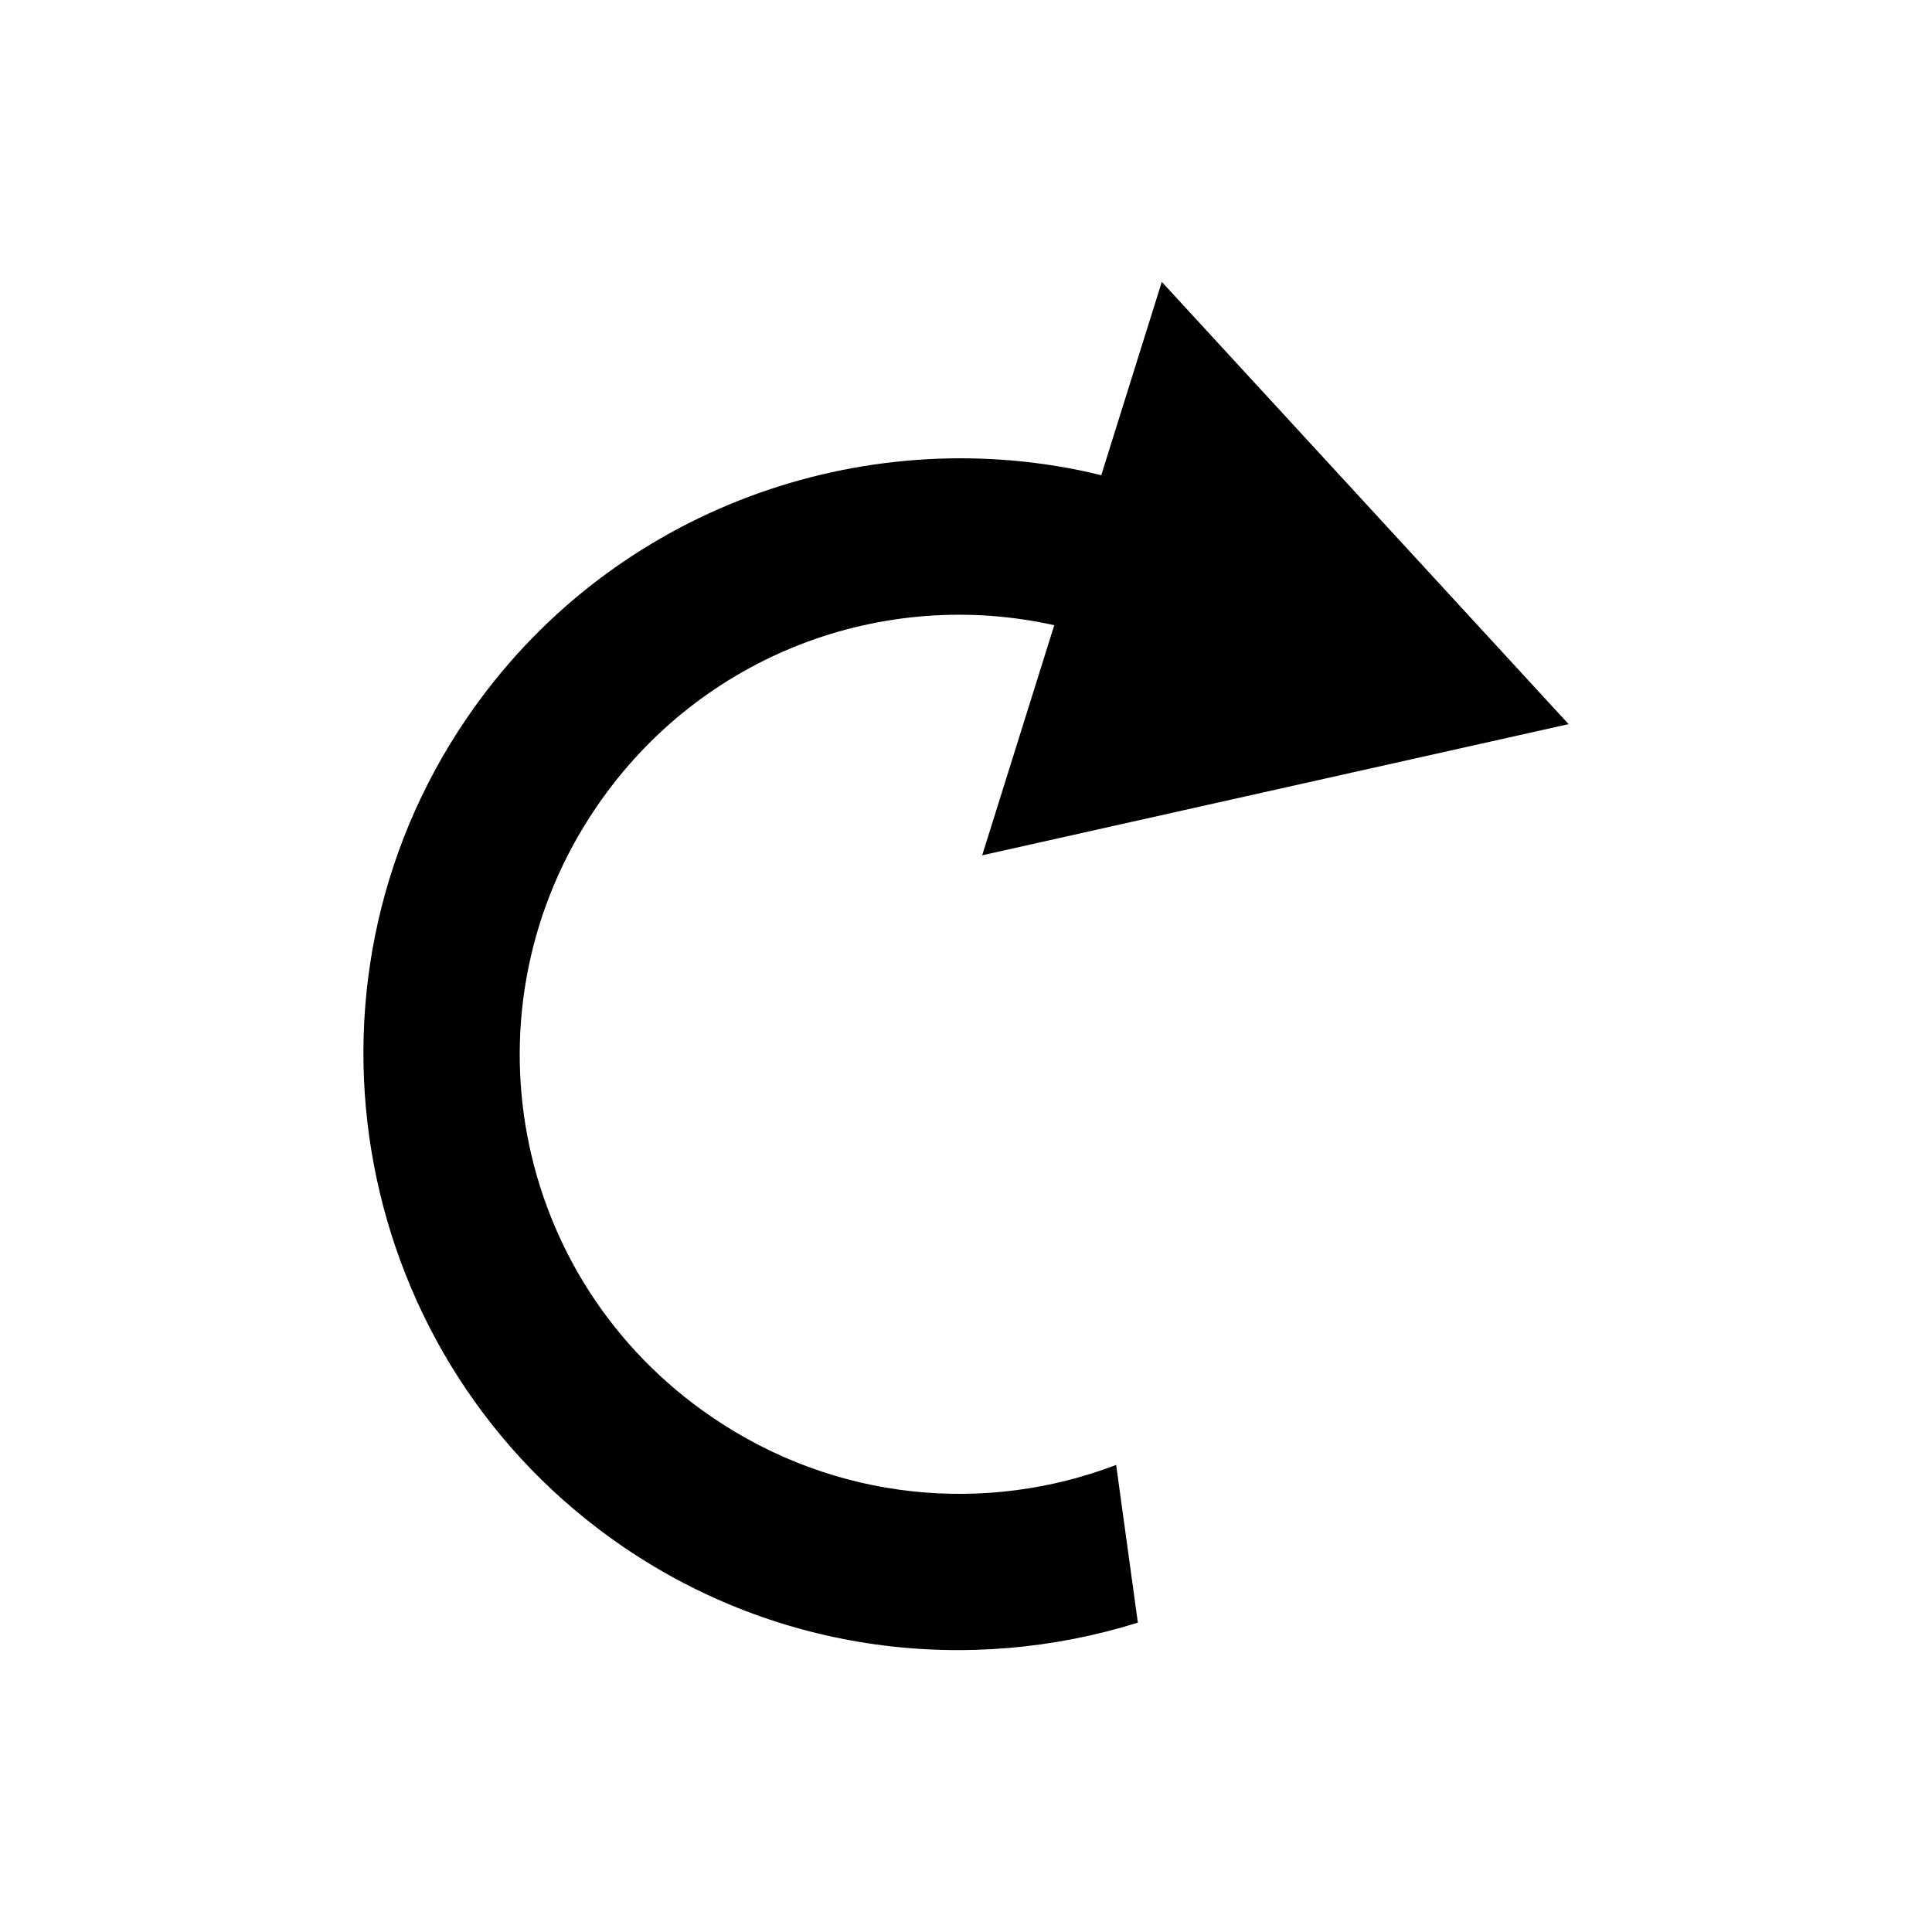
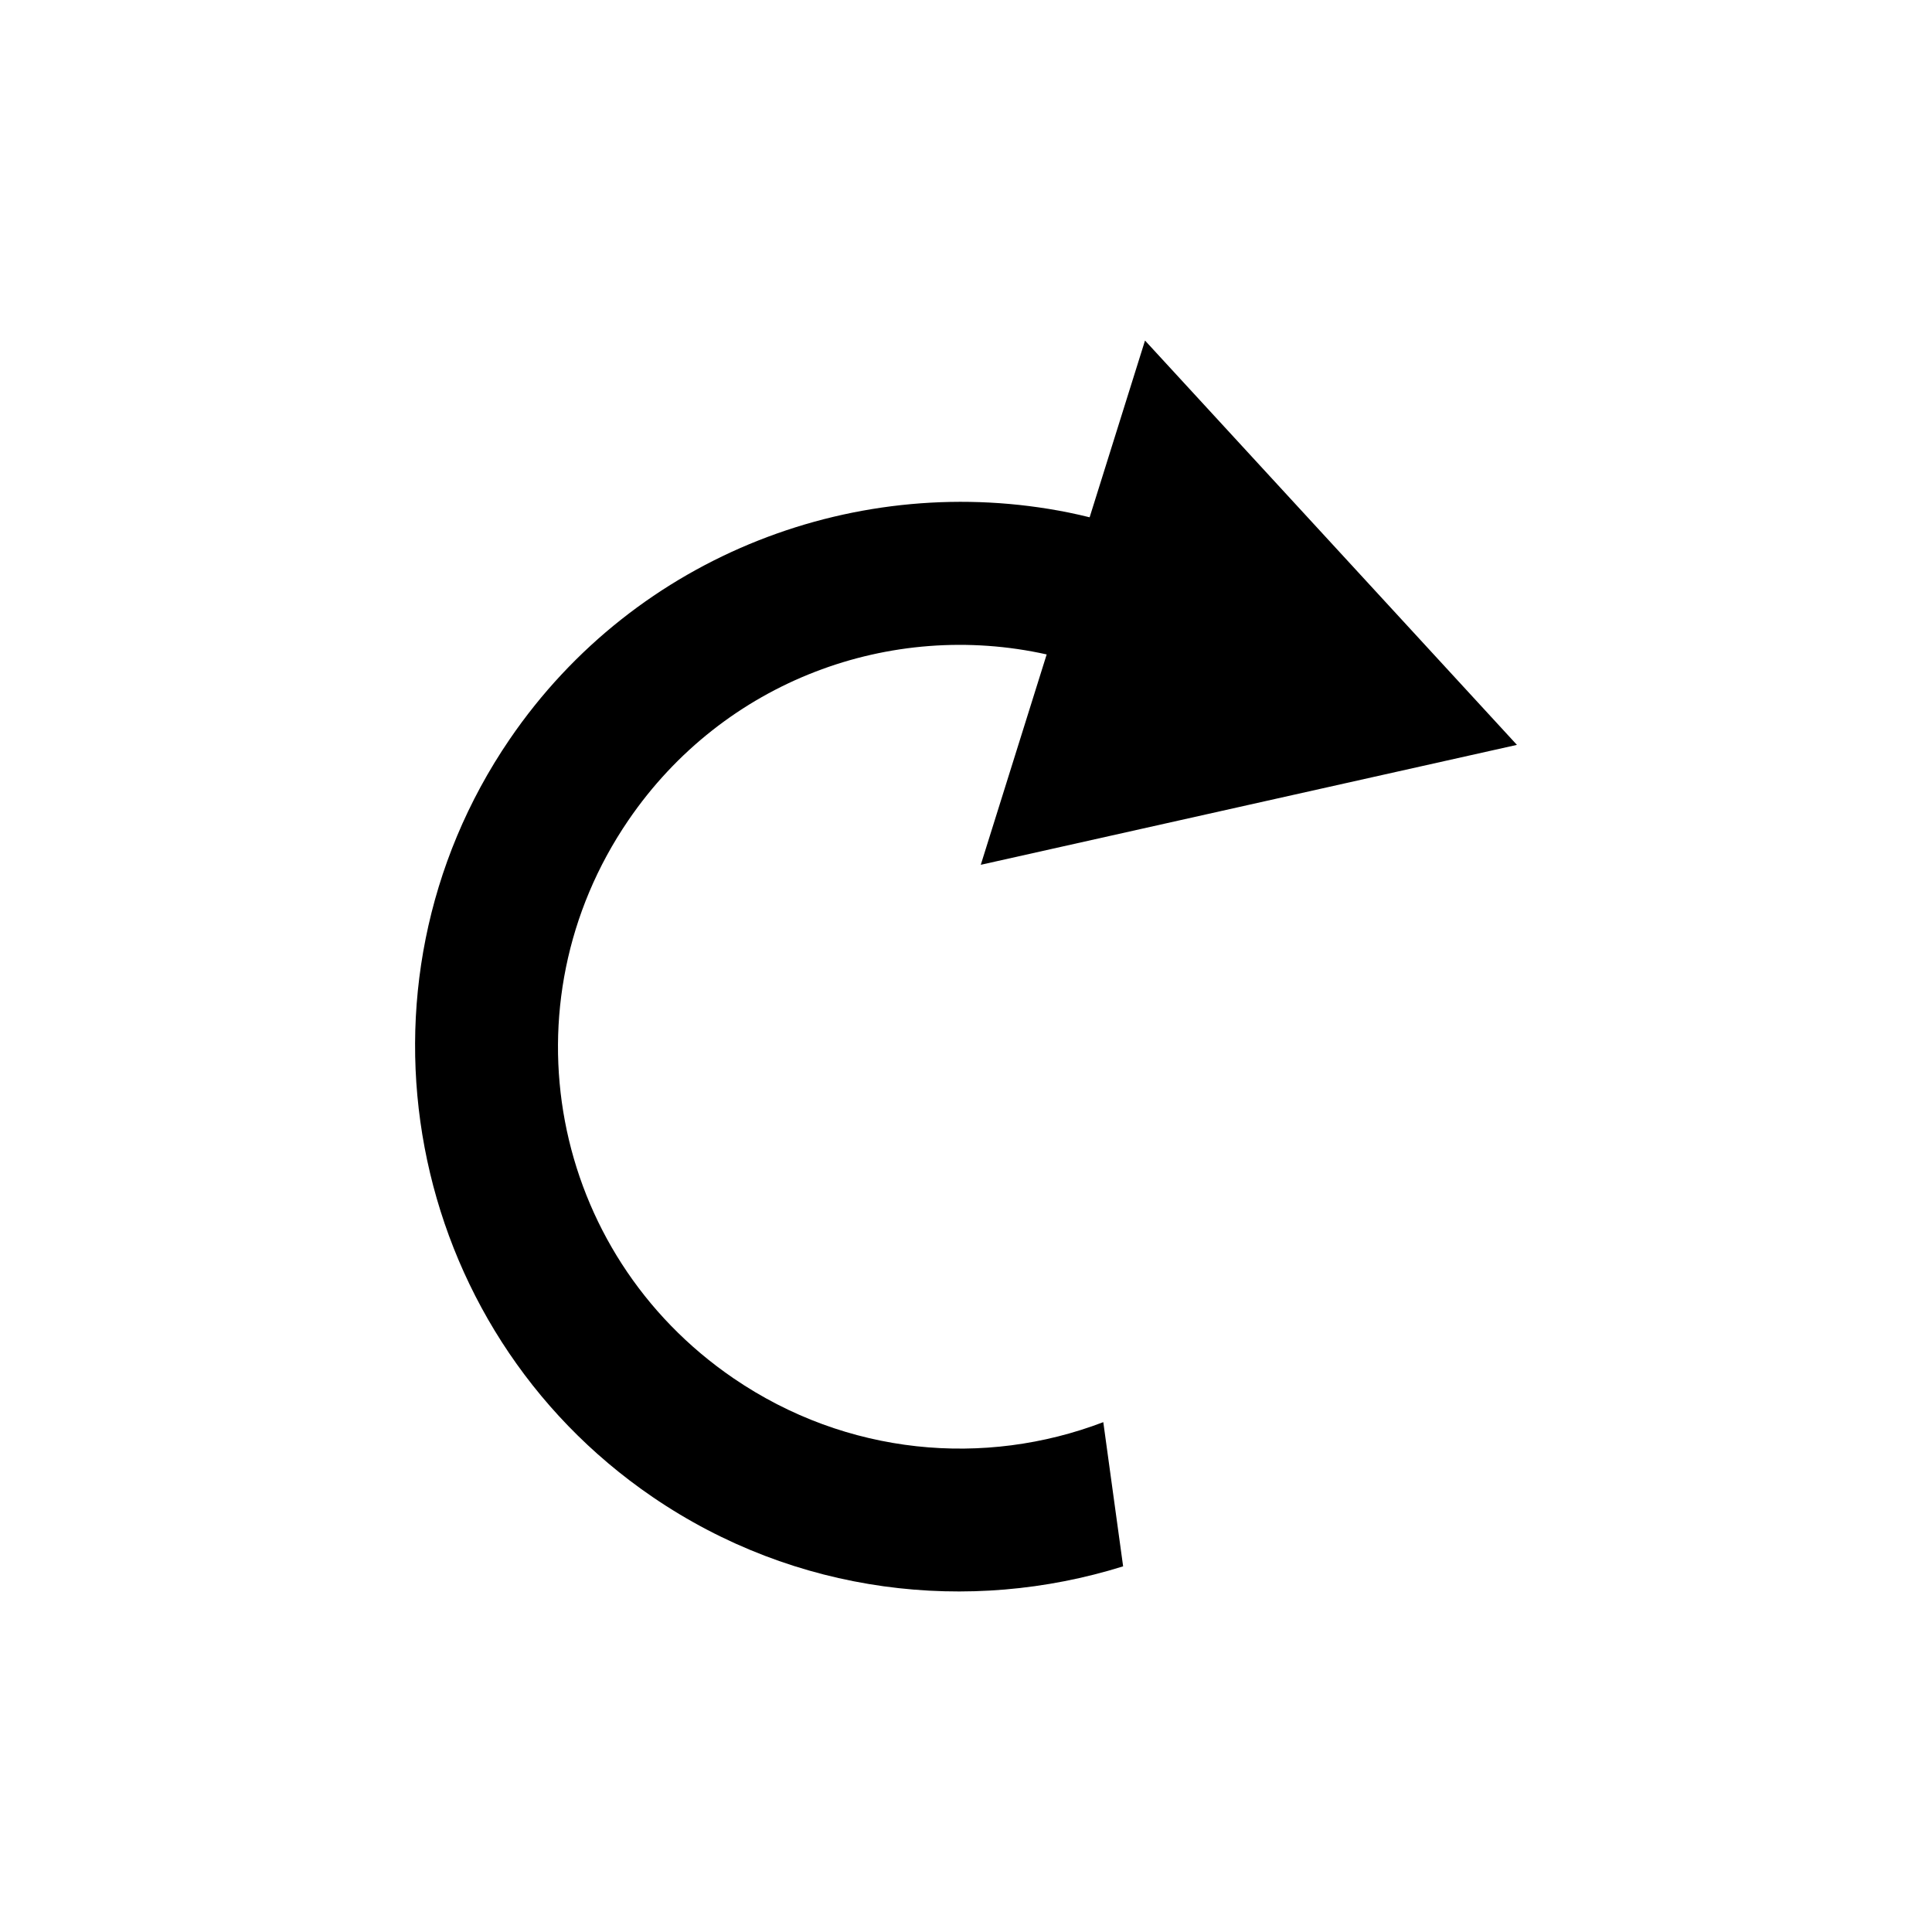
<svg xmlns="http://www.w3.org/2000/svg" id="svg2" version="1.1" viewBox="0 0 128 128" height="128" width="128">
  <defs id="defs15" />
-   <path style="color:#000000;font-style:normal;font-variant:normal;font-weight:normal;font-stretch:normal;font-size:medium;line-height:normal;font-family:sans-serif;font-variant-ligatures:normal;font-variant-position:normal;font-variant-caps:normal;font-variant-numeric:normal;font-variant-alternates:normal;font-feature-settings:normal;text-indent:0;text-align:start;text-decoration:none;text-decoration-line:none;text-decoration-style:solid;text-decoration-color:#000000;letter-spacing:normal;word-spacing:normal;text-transform:none;writing-mode:lr-tb;direction:ltr;text-orientation:mixed;dominant-baseline:auto;baseline-shift:baseline;text-anchor:start;white-space:normal;shape-padding:0;clip-rule:nonzero;display:inline;overflow:visible;visibility:visible;opacity:1;isolation:auto;mix-blend-mode:normal;color-interpolation:sRGB;color-interpolation-filters:linearRGB;solid-color:#000000;solid-opacity:1;vector-effect:none;fill:#000000;fill-opacity:1;fill-rule:nonzero;stroke:none;stroke-width:10.412;stroke-linecap:butt;stroke-linejoin:miter;stroke-miterlimit:4;stroke-dasharray:none;stroke-dashoffset:0;stroke-opacity:1;paint-order:normal;color-rendering:auto;image-rendering:auto;shape-rendering:auto;text-rendering:auto;enable-background:accumulate" d="m 76.972,18.676 13.477,14.65 13.475,14.65 -19.426,4.344 -19.426,4.346 4.775,-15.244 C 58.579,38.909 46.465,43.289 39.532,53.441 c -9.097,13.322 -5.701,31.339 7.621,40.436 8.211,5.607 18.204,6.461 26.795,3.178 l 1.438,10.449 C 64.23,110.99 51.644,109.55 41.282,102.475 23.313,90.205 18.663,65.537 30.933,47.568 40.135,34.092 56.312,28.107 71.405,31.133 c 0.52,0.104 1.038,0.226 1.555,0.352 z" id="path855" />
+   <path style="color:#000000;font-style:normal;font-variant:normal;font-weight:normal;font-stretch:normal;font-size:medium;line-height:normal;font-family:sans-serif;font-variant-ligatures:normal;font-variant-position:normal;font-variant-caps:normal;font-variant-numeric:normal;font-variant-alternates:normal;font-feature-settings:normal;text-indent:0;text-align:start;text-decoration:none;text-decoration-line:none;text-decoration-style:solid;text-decoration-color:#000000;letter-spacing:normal;word-spacing:normal;text-transform:none;writing-mode:lr-tb;direction:ltr;text-orientation:mixed;dominant-baseline:auto;baseline-shift:baseline;text-anchor:start;white-space:normal;shape-padding:0;clip-rule:nonzero;display:inline;overflow:visible;visibility:visible;opacity:1;isolation:auto;mix-blend-mode:normal;color-interpolation:sRGB;color-interpolation-filters:linearRGB;solid-color:#000000;solid-opacity:1;vector-effect:none;fill:#000000;fill-opacity:1;fill-rule:nonzero;stroke:none;stroke-width:9.519;stroke-linecap:butt;stroke-linejoin:miter;stroke-miterlimit:4;stroke-dasharray:none;stroke-dashoffset:0;stroke-opacity:1;paint-order:normal;color-rendering:auto;image-rendering:auto;shape-rendering:auto;text-rendering:auto;enable-background:accumulate" d="M 75.86,22.562 88.181,35.956 100.5,49.35 82.74,53.322 64.979,57.295 69.345,43.358 c -10.302,-2.297 -21.377,1.707 -27.715,10.989 -8.317,12.18 -5.212,28.652 6.968,36.969 7.507,5.126 16.643,5.907 24.498,2.905 l 1.314,9.553 C 64.211,106.962 52.704,105.645 43.23,99.176 26.802,87.958 22.55,65.405 33.768,48.977 42.181,36.656 56.971,31.184 70.77,33.951 c 0.475,0.095 0.949,0.206 1.421,0.321 z" id="path855" />
</svg>
